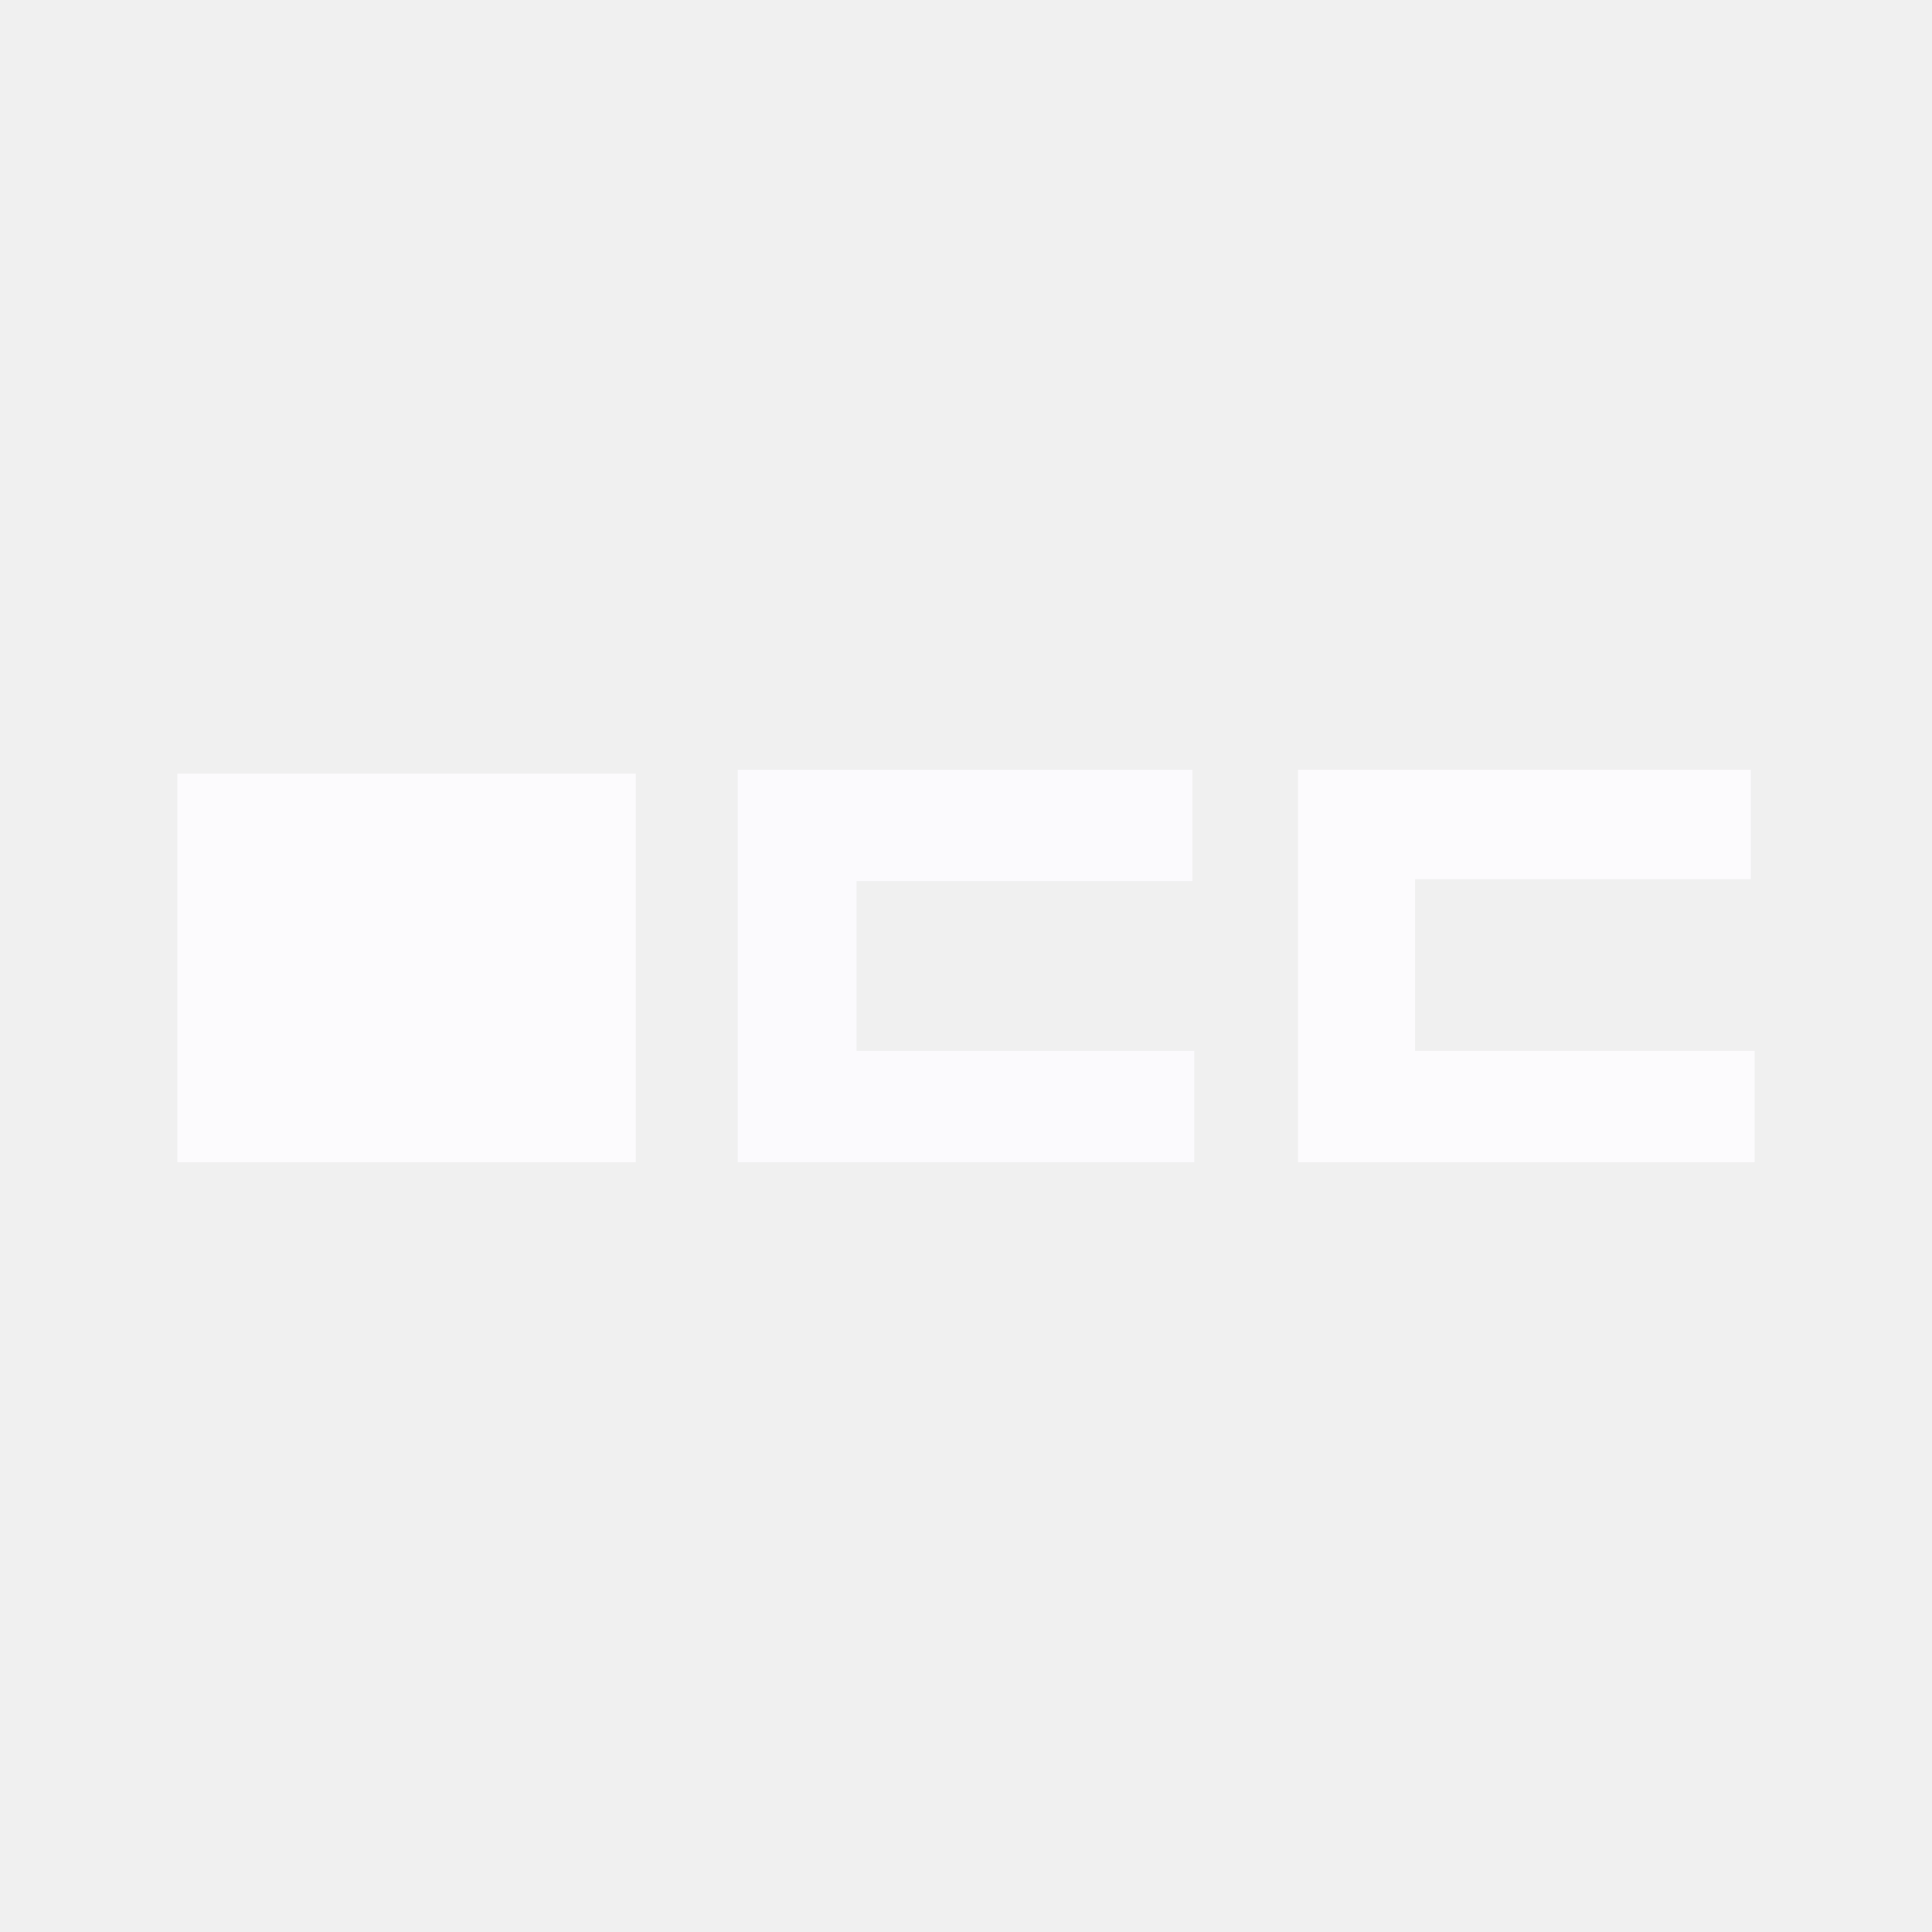
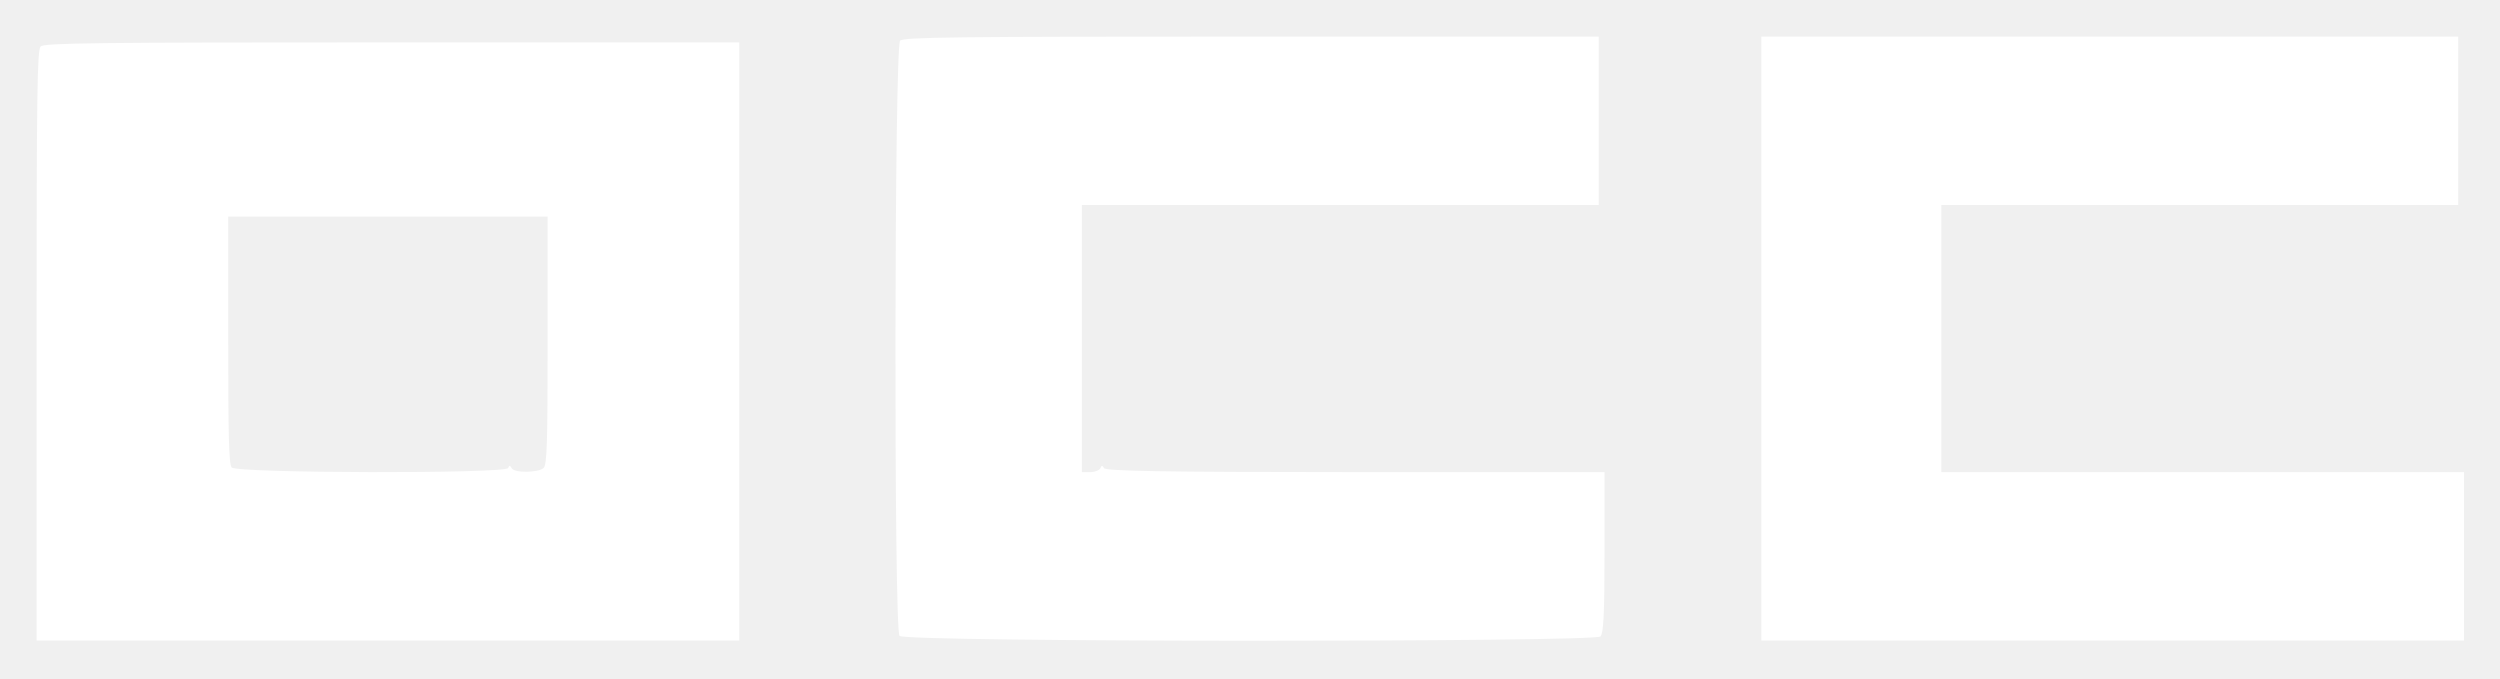
- <svg xmlns="http://www.w3.org/2000/svg" version="1.1" width="1024" height="1024">
-   <path d="M0 0 C80.19 0 160.38 0 243 0 C243 67.98 243 135.96 243 206 C162.81 206 82.62 206 0 206 C0 138.02 0 70.04 0 0 Z " fill="#FCFBFD" transform="translate(94,410)" />
-   <path d="M0 0 C79.53 0 159.06 0 241 0 C241 19.47 241 38.94 241 59 C182.26 59 123.52 59 63 59 C63 88.7 63 118.4 63 149 C122.07 149 181.14 149 242 149 C242 168.47 242 187.94 242 208 C162.14 208 82.28 208 0 208 C0 139.36 0 70.72 0 0 Z " fill="#FBFAFD" transform="translate(391,408)" />
-   <path d="M0 0 C79.2 0 158.4 0 240 0 C240 19.14 240 38.28 240 58 C181.26 58 122.52 58 62 58 C62 88.03 62 118.06 62 149 C121.4 149 180.8 149 242 149 C242 168.47 242 187.94 242 208 C162.14 208 82.28 208 0 208 C0 139.36 0 70.72 0 0 Z " fill="#FCFBFD" transform="translate(688,408)" />
+ <svg xmlns="http://www.w3.org/2000/svg" viewBox="0 0 430.5 116.9" fill="#FFFFFF">
+   <path fill-rule="evenodd" d="M 6.3 59.5 C 6.3 16.1 6.4 8.6 7.0 8.0 C 7.6 7.4 16.3 7.3 67.5 7.3 L 127.3 7.3 L 127.3 58.8 L 127.3 110.3 L 66.8 110.3 L 6.3 110.3 L 6.3 59.5 Z          M 154.9 109.5 C 153.9 108.4 154.0 8.0 155.0 7.0 C 155.6 6.4 164.3 6.3 215.5 6.3 L 275.3 6.3 L 275.3 20.8 L 275.3 35.3 L 230.8 35.3 L 186.3 35.3 L 186.3 58.3 L 186.3 81.3 L 187.7 81.3 C 188.5 81.3 189.3 81.0 189.5 80.6 C 189.7 80.1 189.8 80.1 190.1 80.6 C 190.3 81.1 199.4 81.3 233.3 81.3 L 276.3 81.3 L 276.3 95.1 C 276.3 106.3 276.1 109.0 275.6 109.6 C 274.5 110.6 155.8 110.6 154.9 109.5 Z          M 303.3 58.3 L 303.3 6.3 L 363.3 6.3 L 423.3 6.3 L 423.3 20.8 L 423.3 35.3 L 378.8 35.3 L 334.3 35.3 L 334.3 58.3 L 334.3 81.3 L 379.3 81.3 L 424.3 81.3 L 424.3 95.8 L 424.3 110.3 L 363.8 110.3 L 303.3 110.3 L 303.3 58.3 Z          M 87.5 80.6 C 87.7 80.1 87.8 80.1 88.1 80.6 C 88.5 81.5 92.7 81.4 93.6 80.6 C 94.2 80.0 94.3 76.3 94.3 58.6 L 94.3 37.3 L 66.8 37.3 L 39.3 37.3 L 39.3 58.5 C 39.3 74.8 39.4 80.0 39.9 80.5 C 40.8 81.5 87.0 81.6 87.5 80.6 Z" />
</svg>
